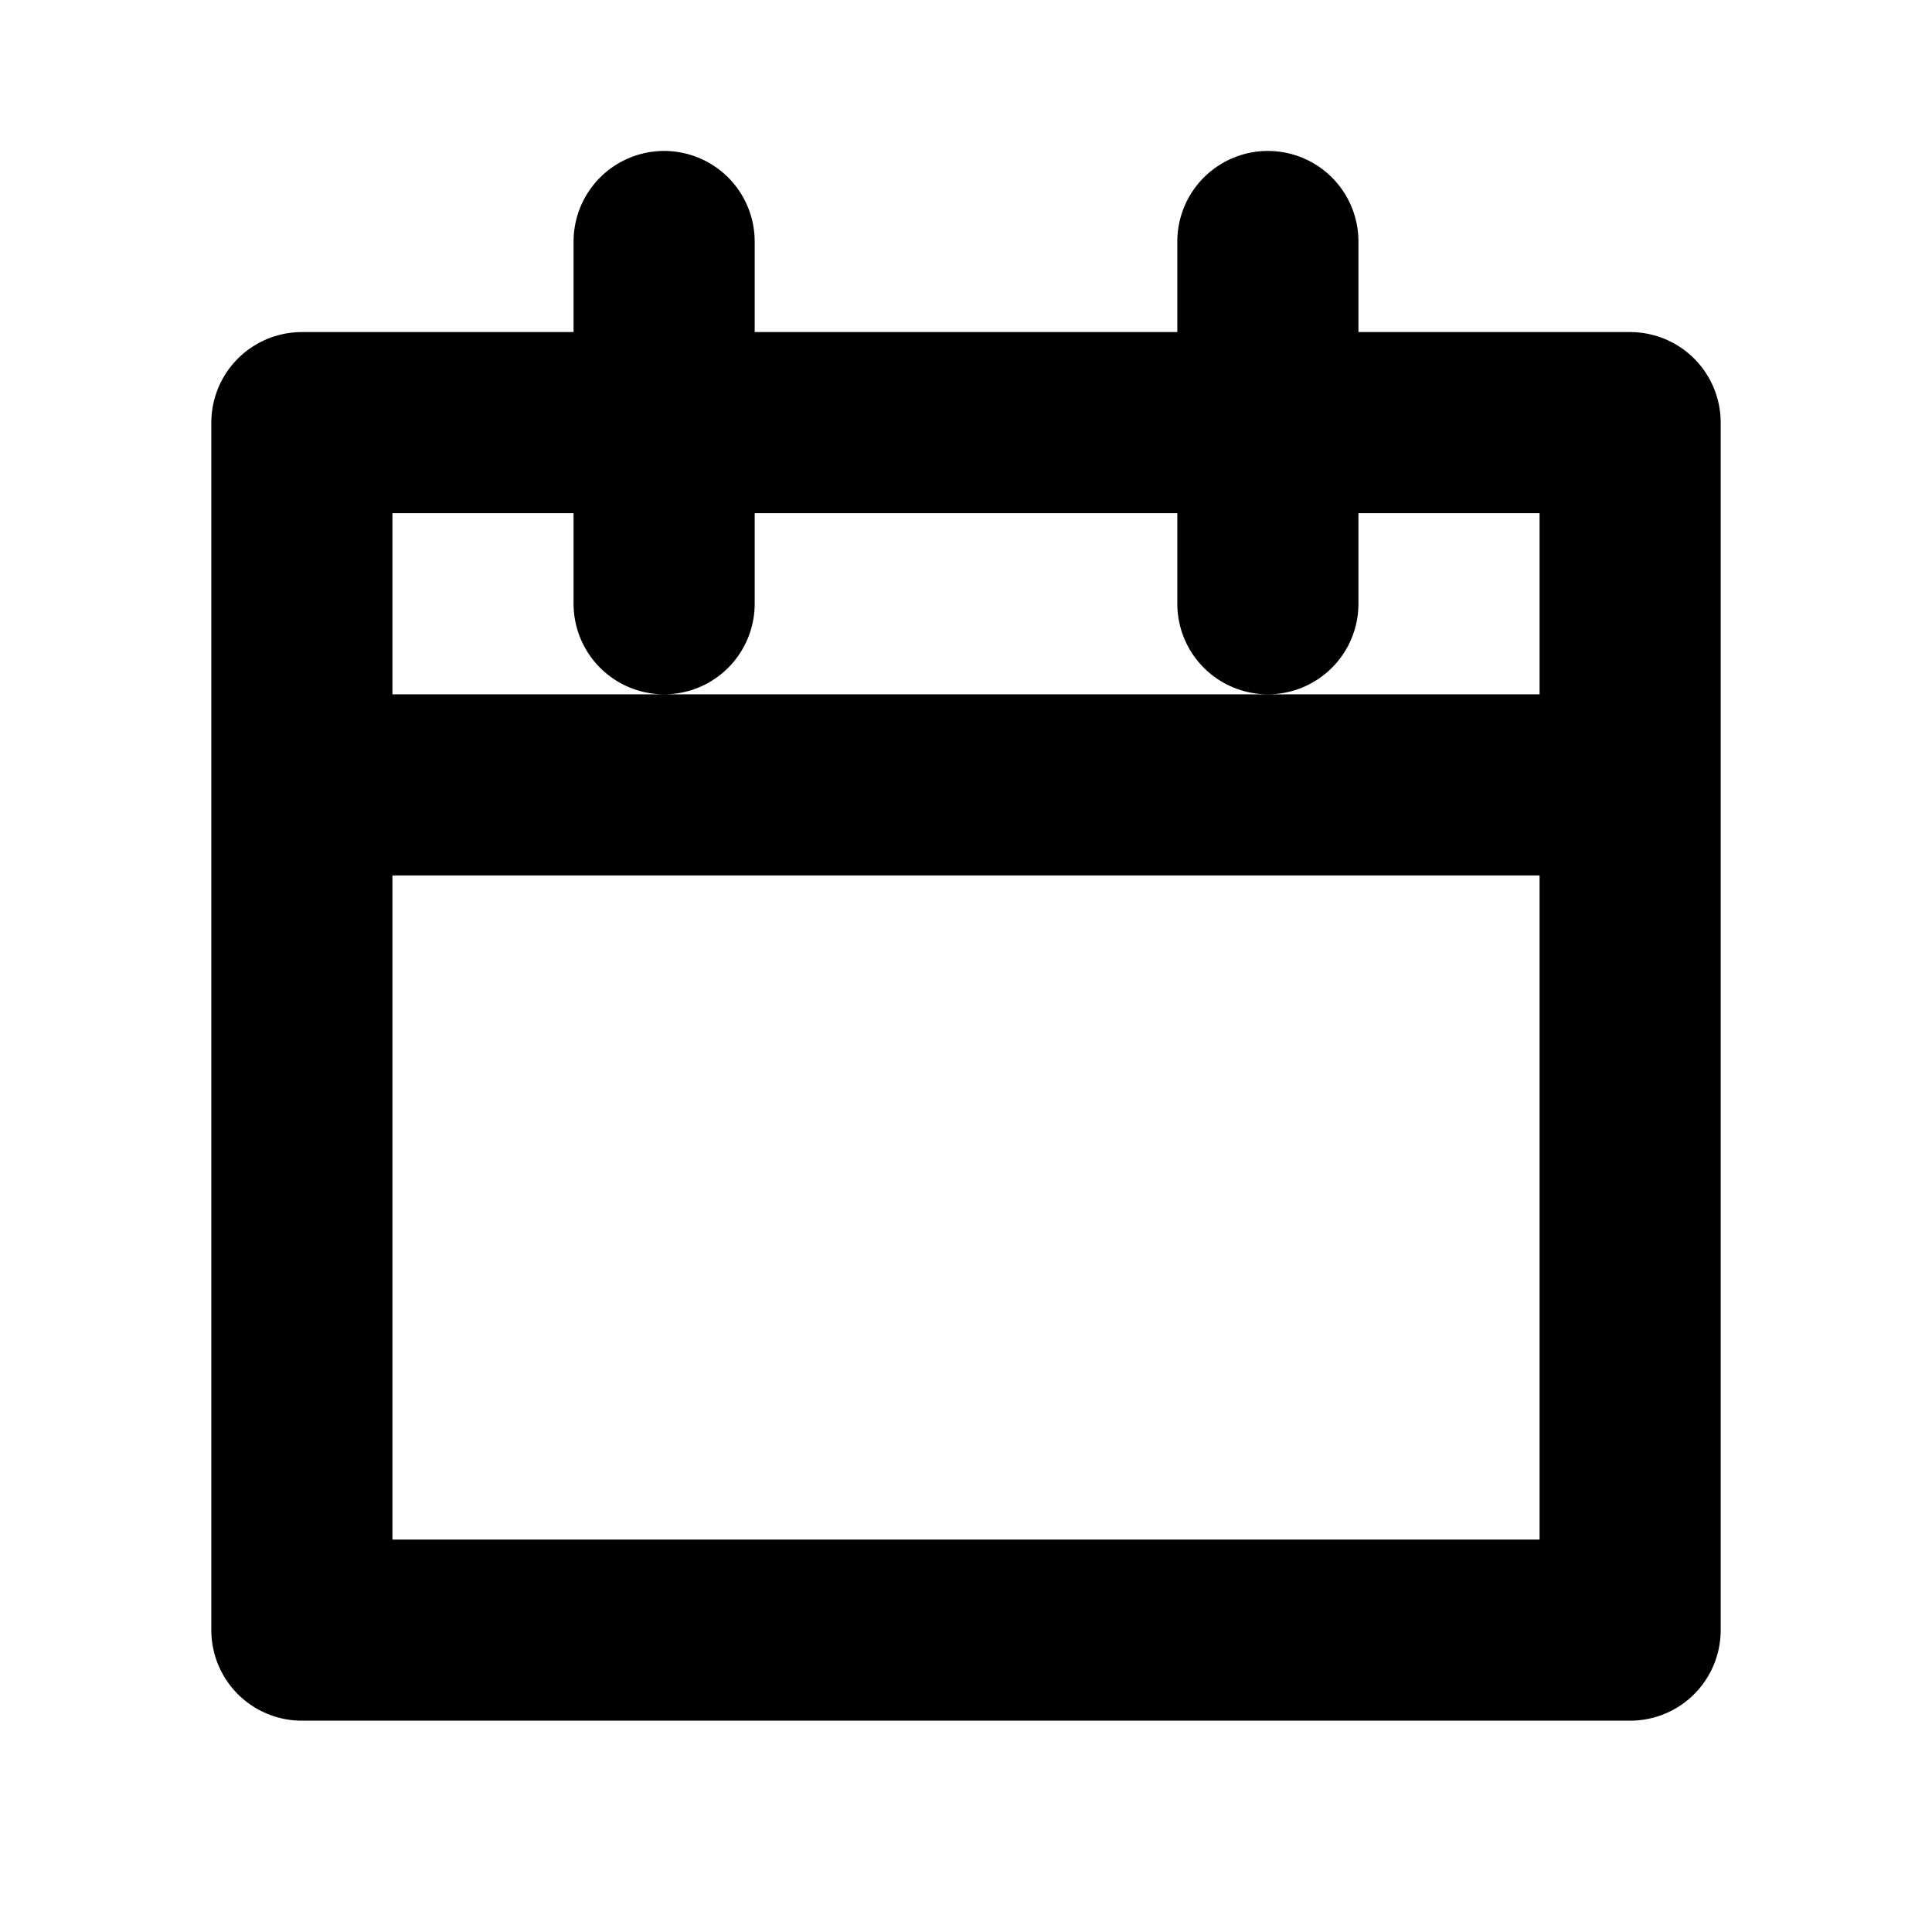
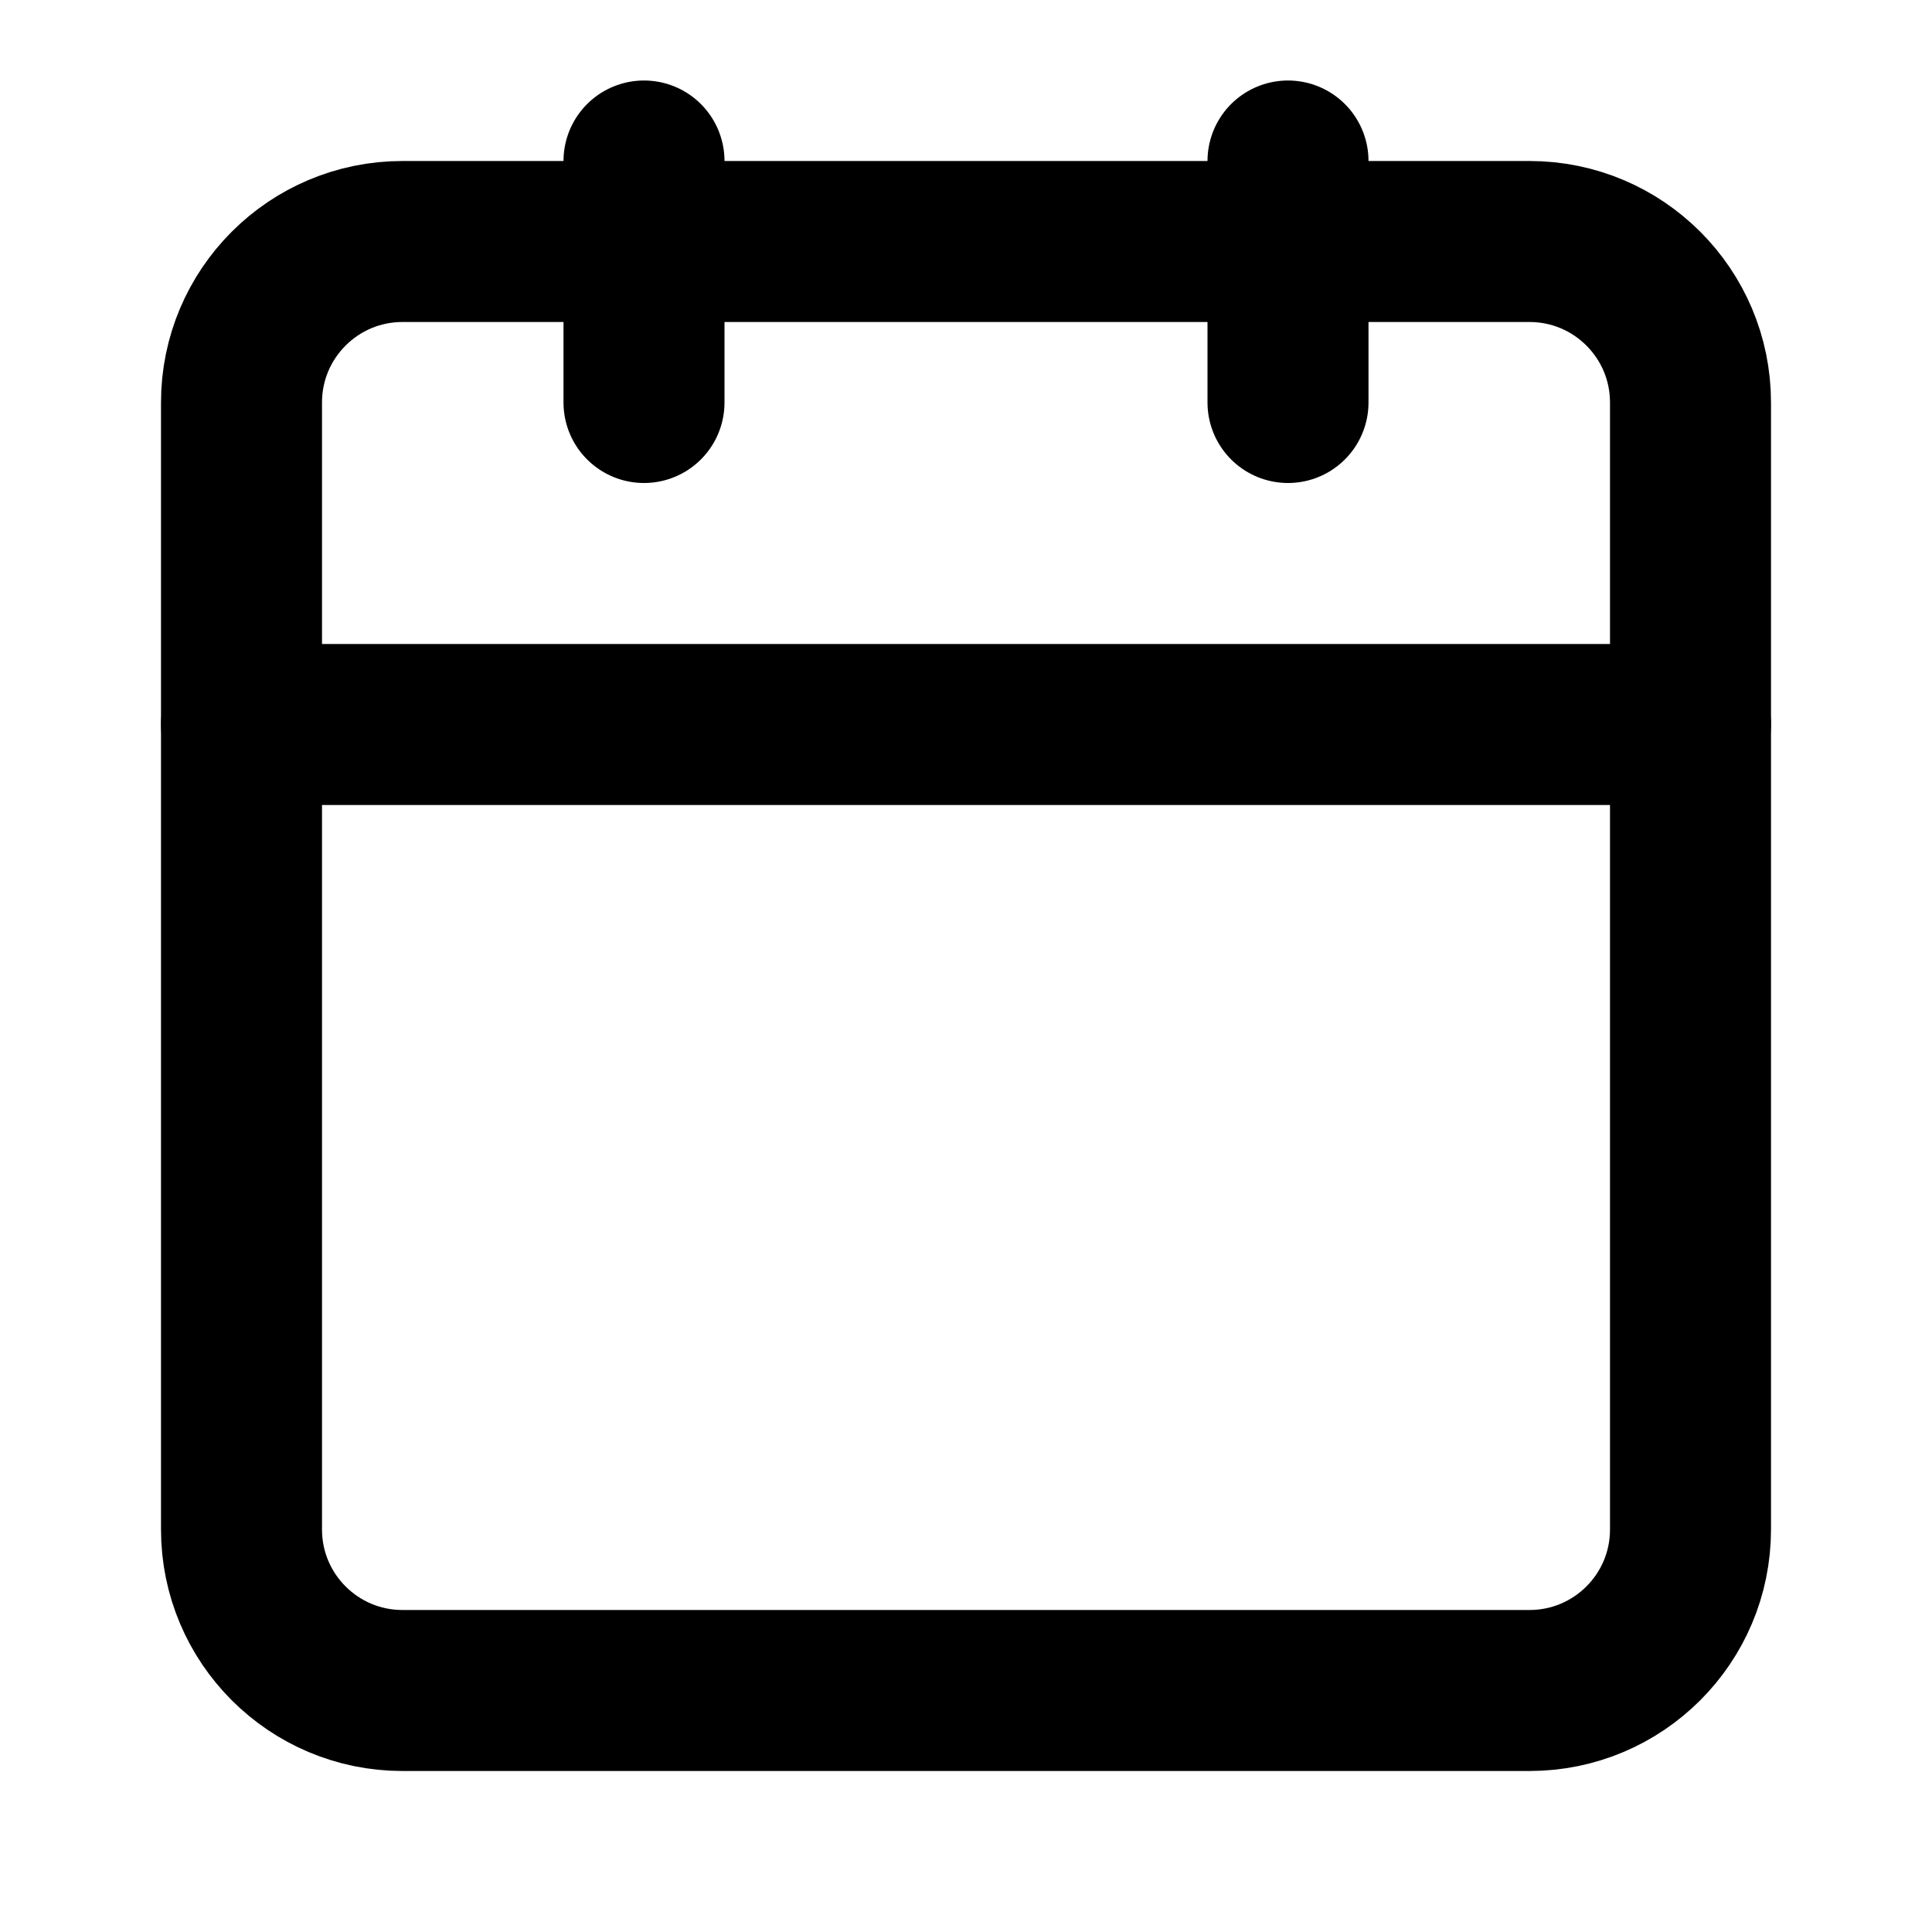
- <svg xmlns="http://www.w3.org/2000/svg" width="16" height="16" viewBox="0 0 16 16" fill="none" stroke="currentColor" stroke-width="1.5" stroke-linecap="round" stroke-linejoin="round">
-   <path d="M2.5 3.5h11v10h-11ZM2.5 6.5h11M5.5 2v3M10.5 2v3" />
+ <svg xmlns="http://www.w3.org/2000/svg" viewBox="0 0 24 24" fill="none" stroke="currentColor" stroke-width="2" stroke-linecap="round" stroke-linejoin="round">
+   <path d="M8 2v3" />
+   <path d="M16 2v3" />
+   <rect x="3" y="3" width="18" height="18" rx="2" />
+   <path d="M3 9h18" />
</svg>
